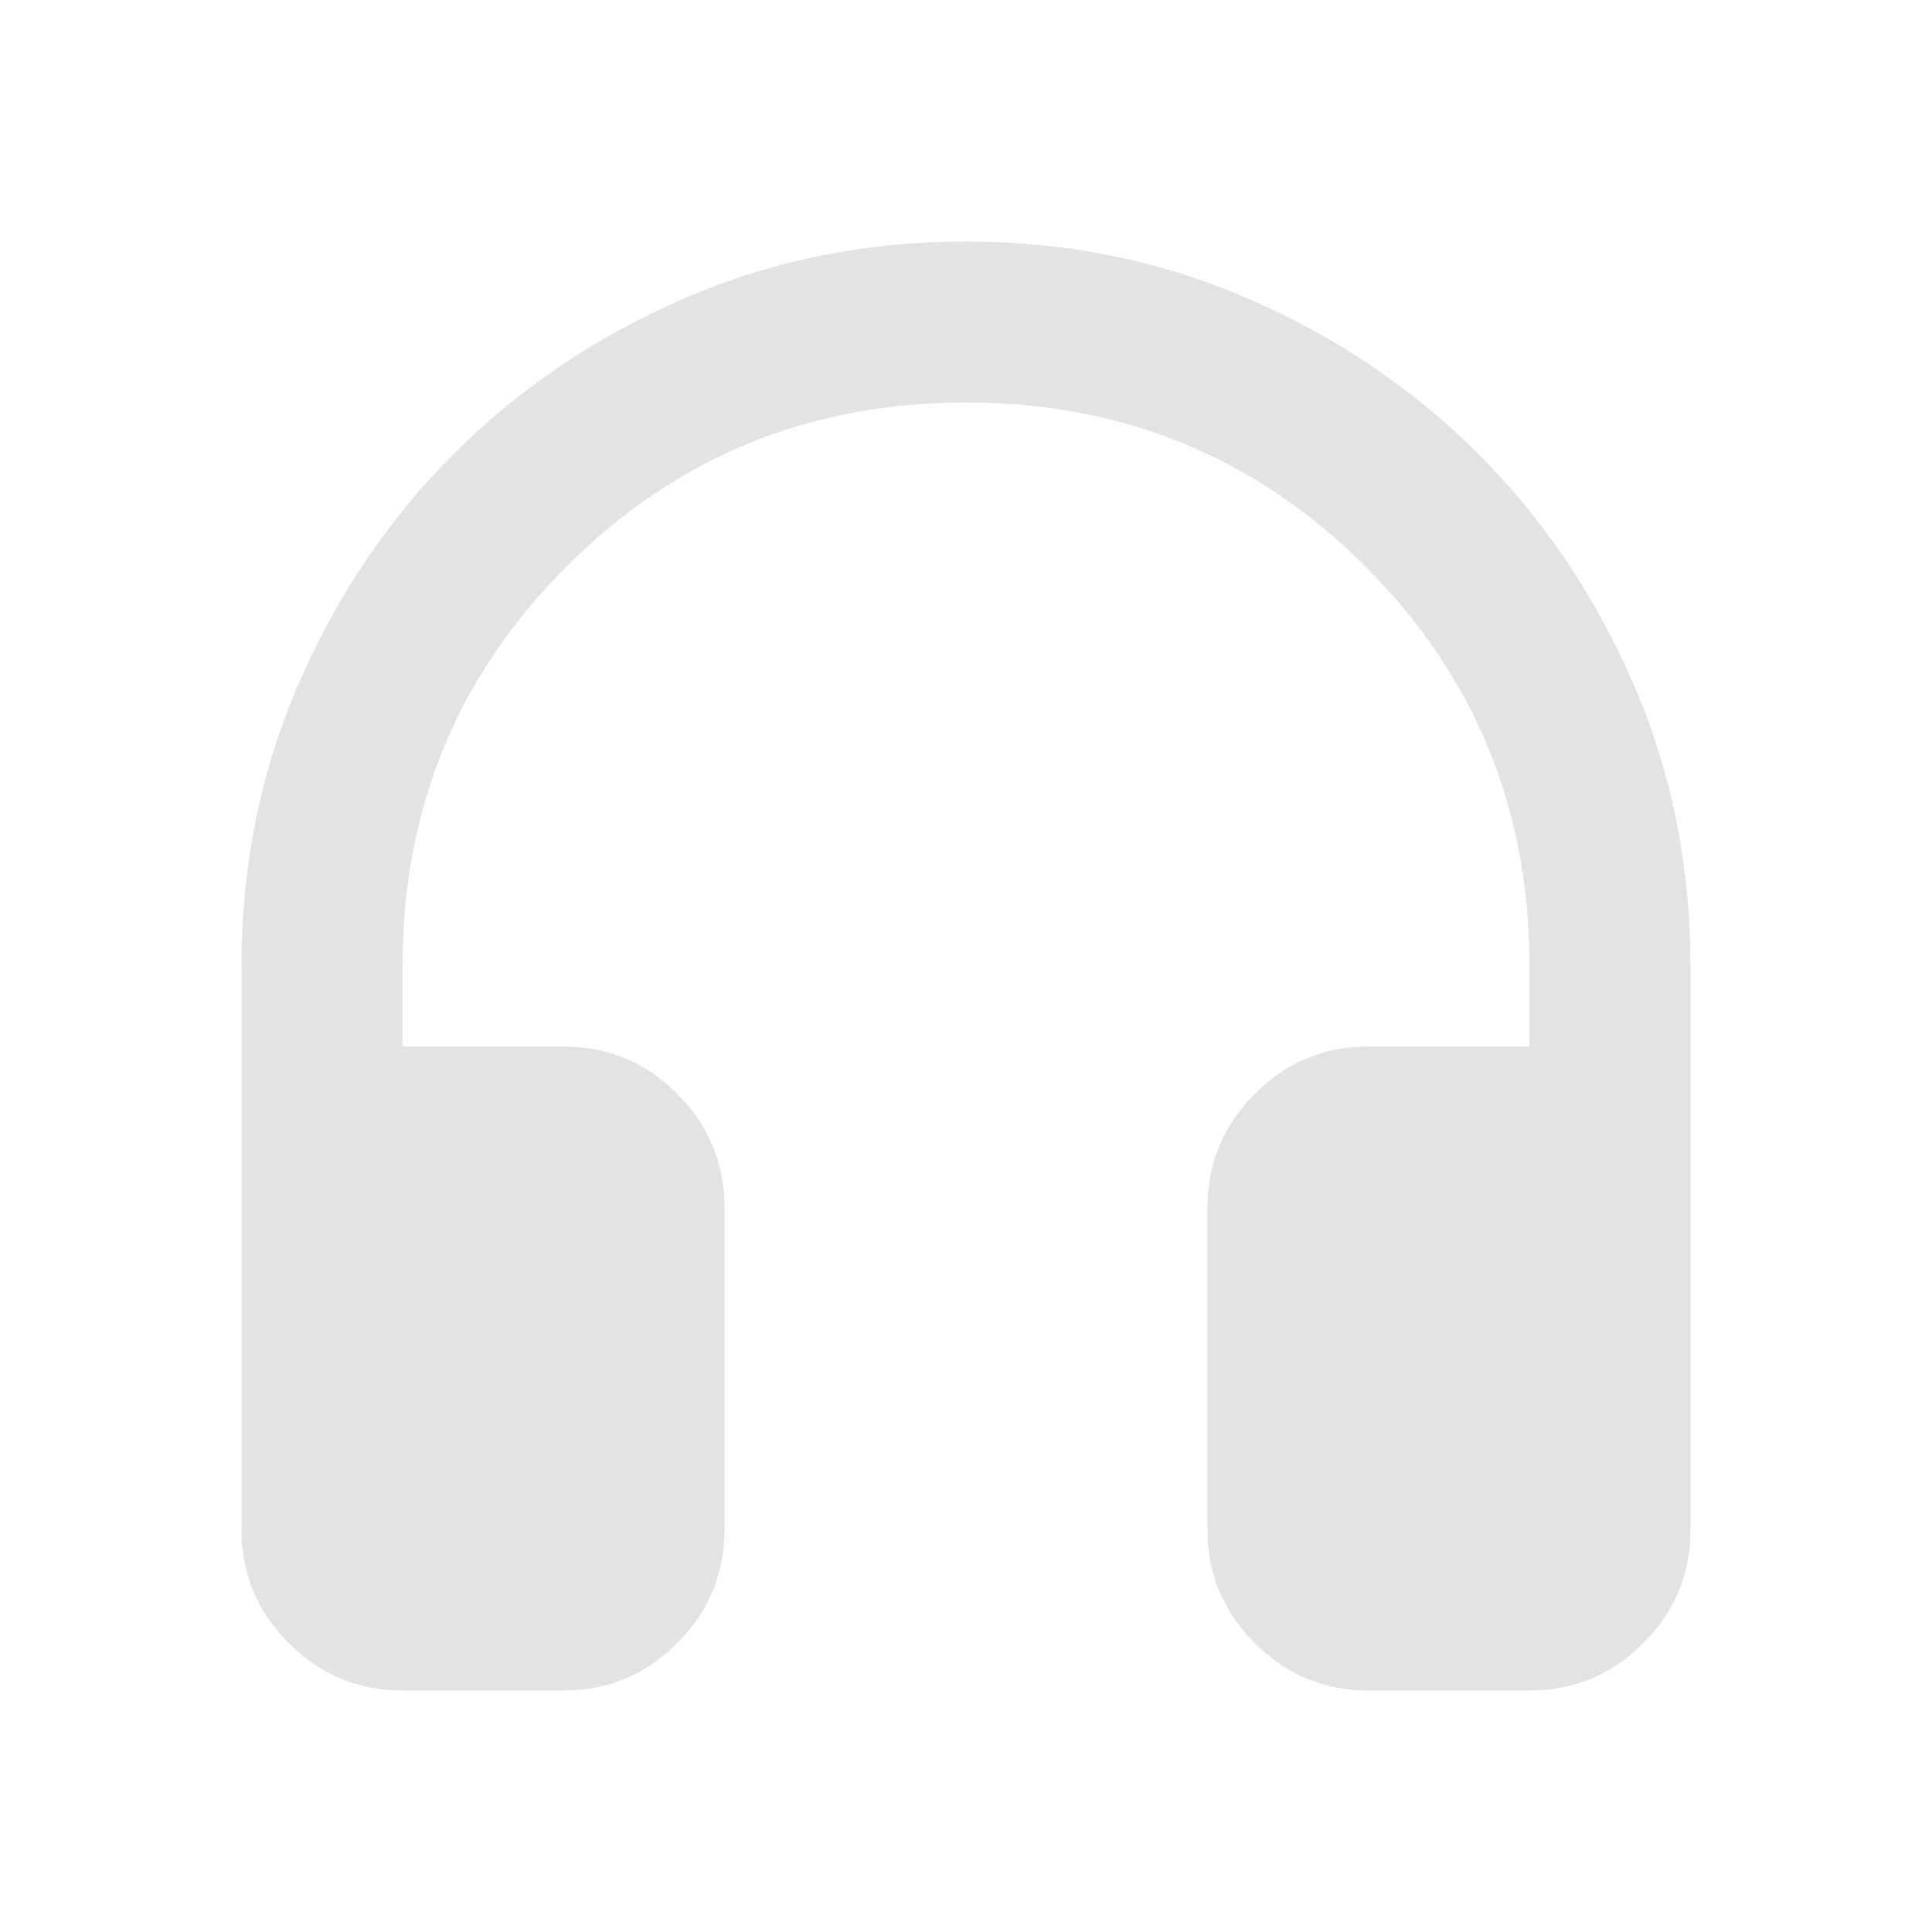
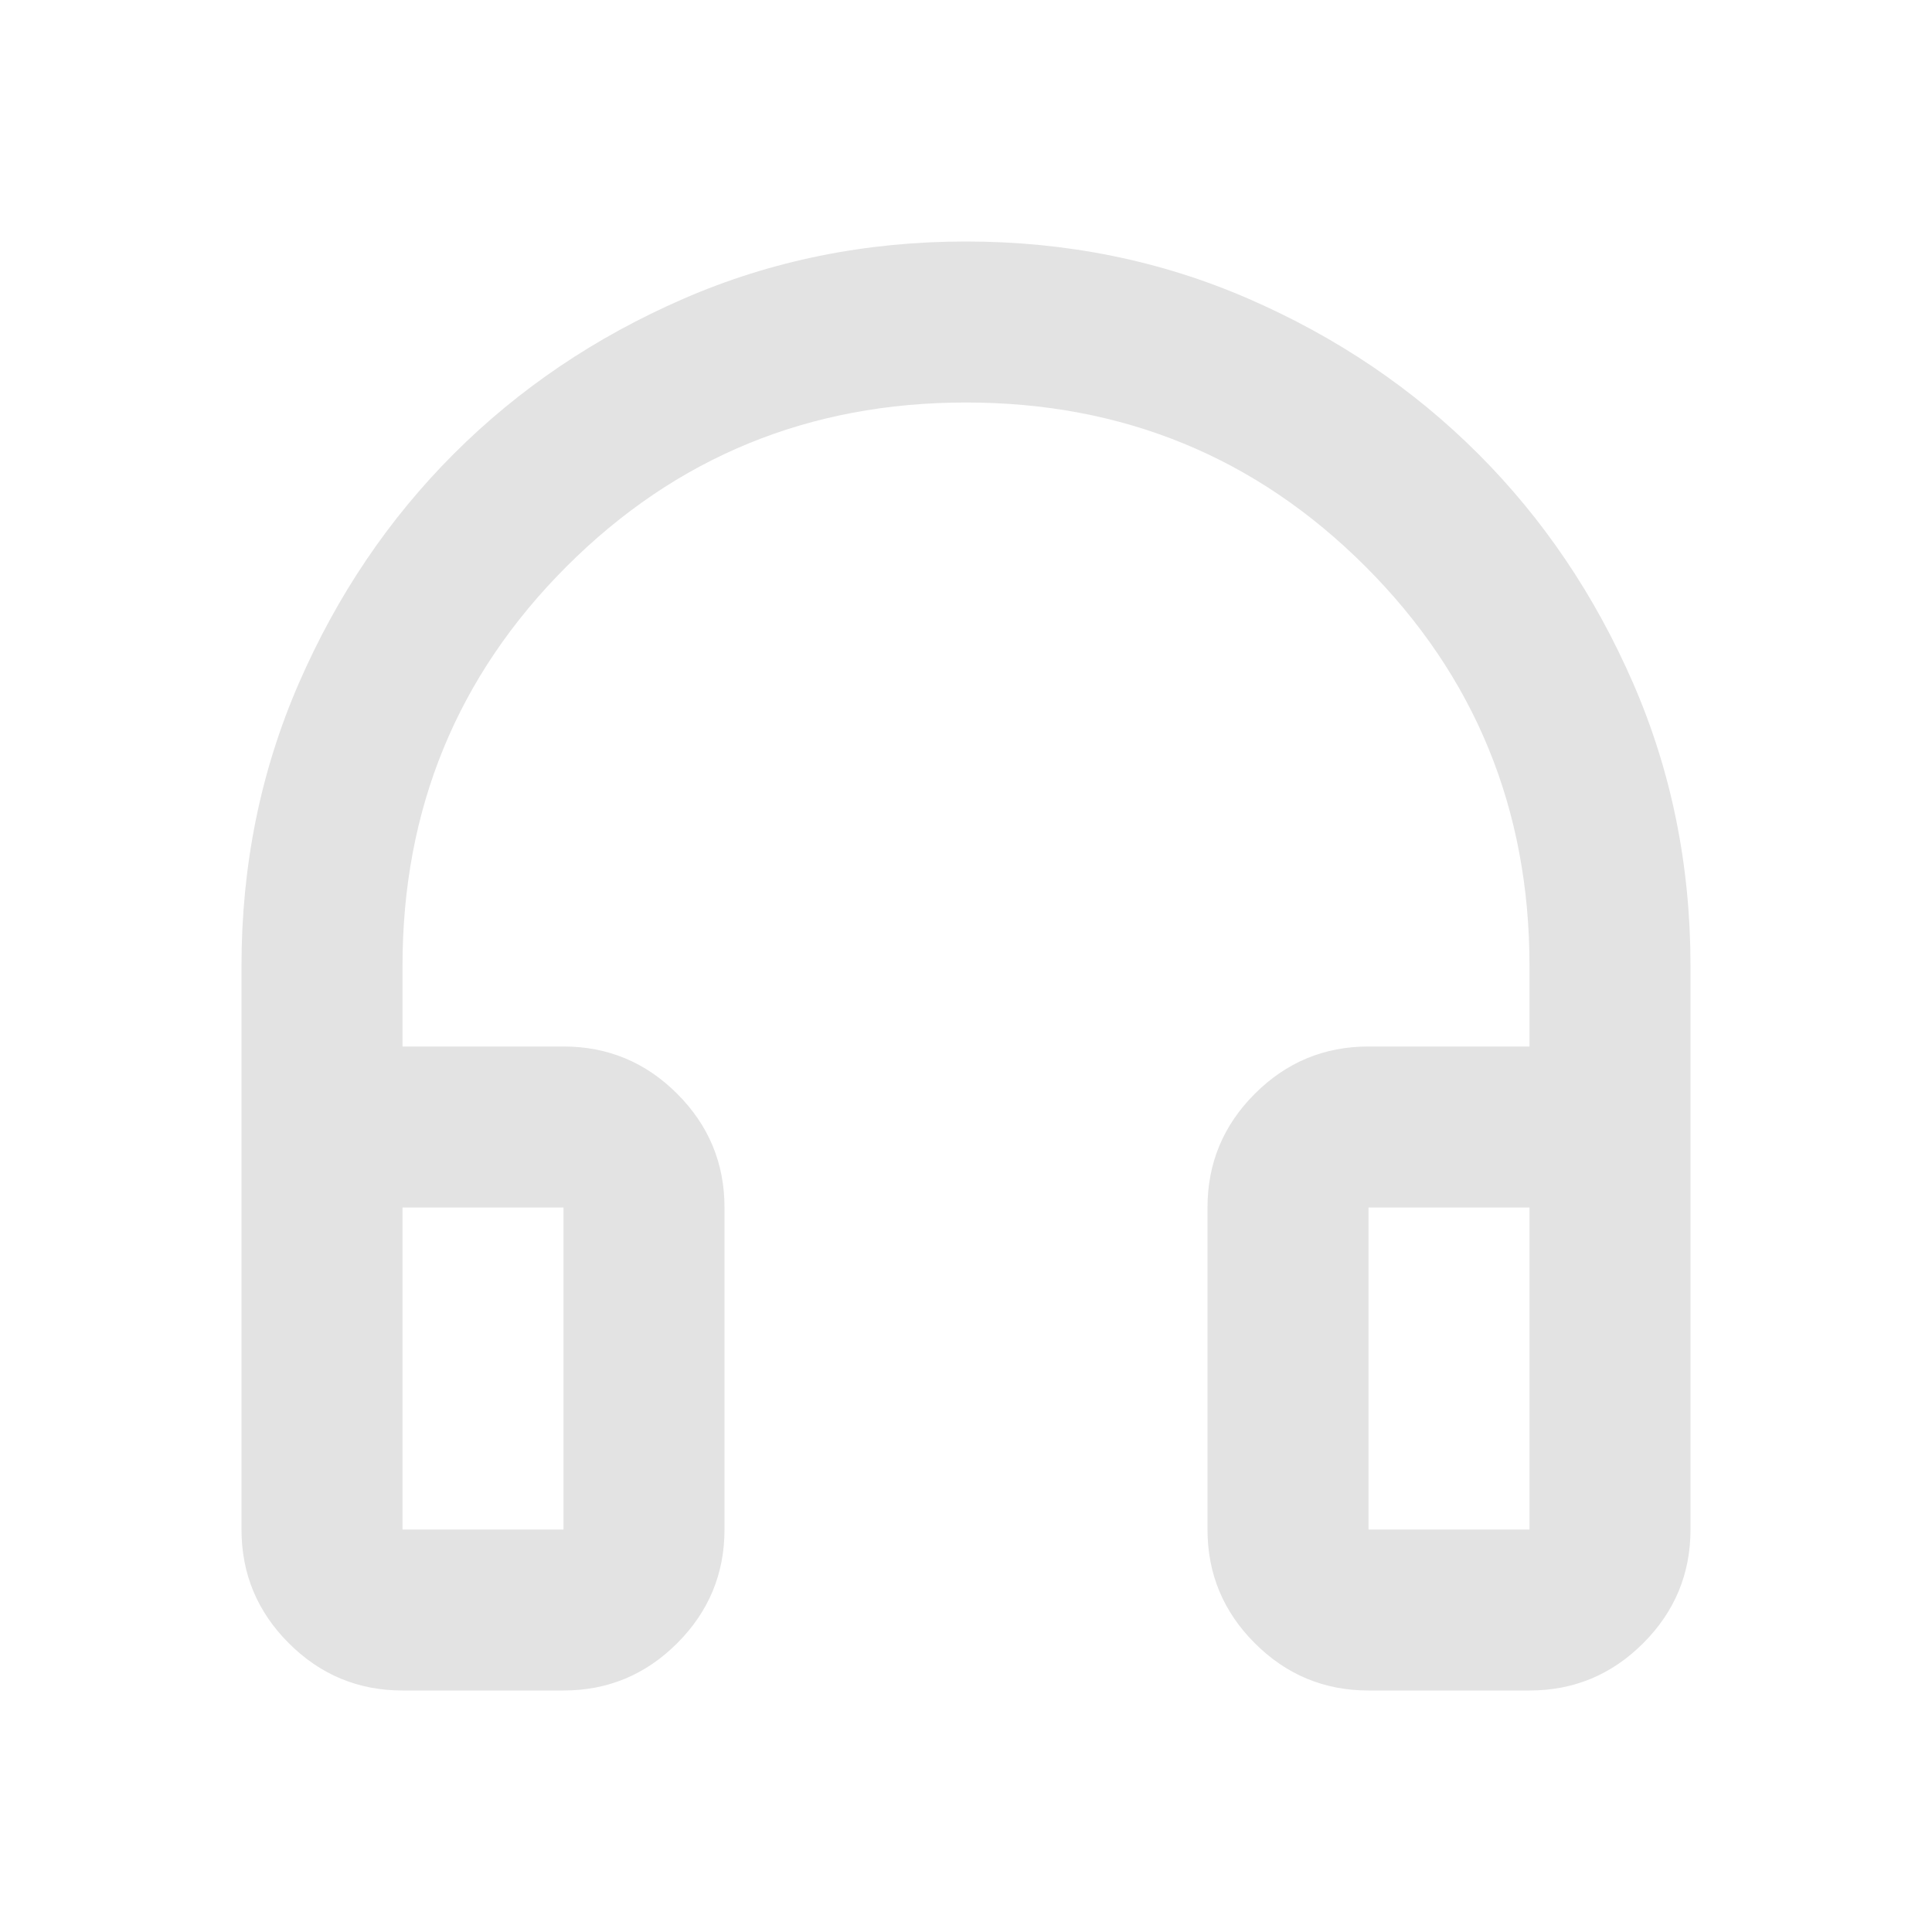
<svg xmlns="http://www.w3.org/2000/svg" height="24px" viewBox="0 -960 960 960" width="24px" fill="#e3e3e3">
-   <path d="M280-120h-80q-33 0-56.5-23.5T120-200v-280q0-75 28.5-140.5t77-114q48.5-48.5 114-77T480-840q75 0 140.5 28.5t114 77q48.5 48.5 77 114T840-480v280q0 33-23.5 56.5T760-120h-80q-33 0-56.5-23.5T600-200v-160q0-33 23.5-56.5T680-440h80v-40q0-117-81.5-198.5T480-760q-117 0-198.5 81.5T200-480v40h80q33 0 56.5 23.5T360-360v160q0 33-23.5 56.5T280-120Z" />
+   <path d="M280-120h-80q-33 0-56.5-23.5T120-200v-280q0-75 28.5-140.5t77-114q48.5-48.5 114-77T480-840q75 0 140.5 28.5t114 77q48.5 48.5 77 114T840-480v280q0 33-23.5 56.5T760-120h-80q-33 0-56.5-23.5T600-200v-160q0-33 23.5-56.5T680-440h80v-40q0-117-81.5-198.5T480-760q-117 0-198.5 81.5T200-480v40h80q33 0 56.5 23.5T360-360v160q0 33-23.5 56.5T280-120Zm0-240h-80v160h80v-160Zm400 0v160h80v-160h-80Zm-400 0h-80 80Zm400 0h80-80Z" />
</svg>
